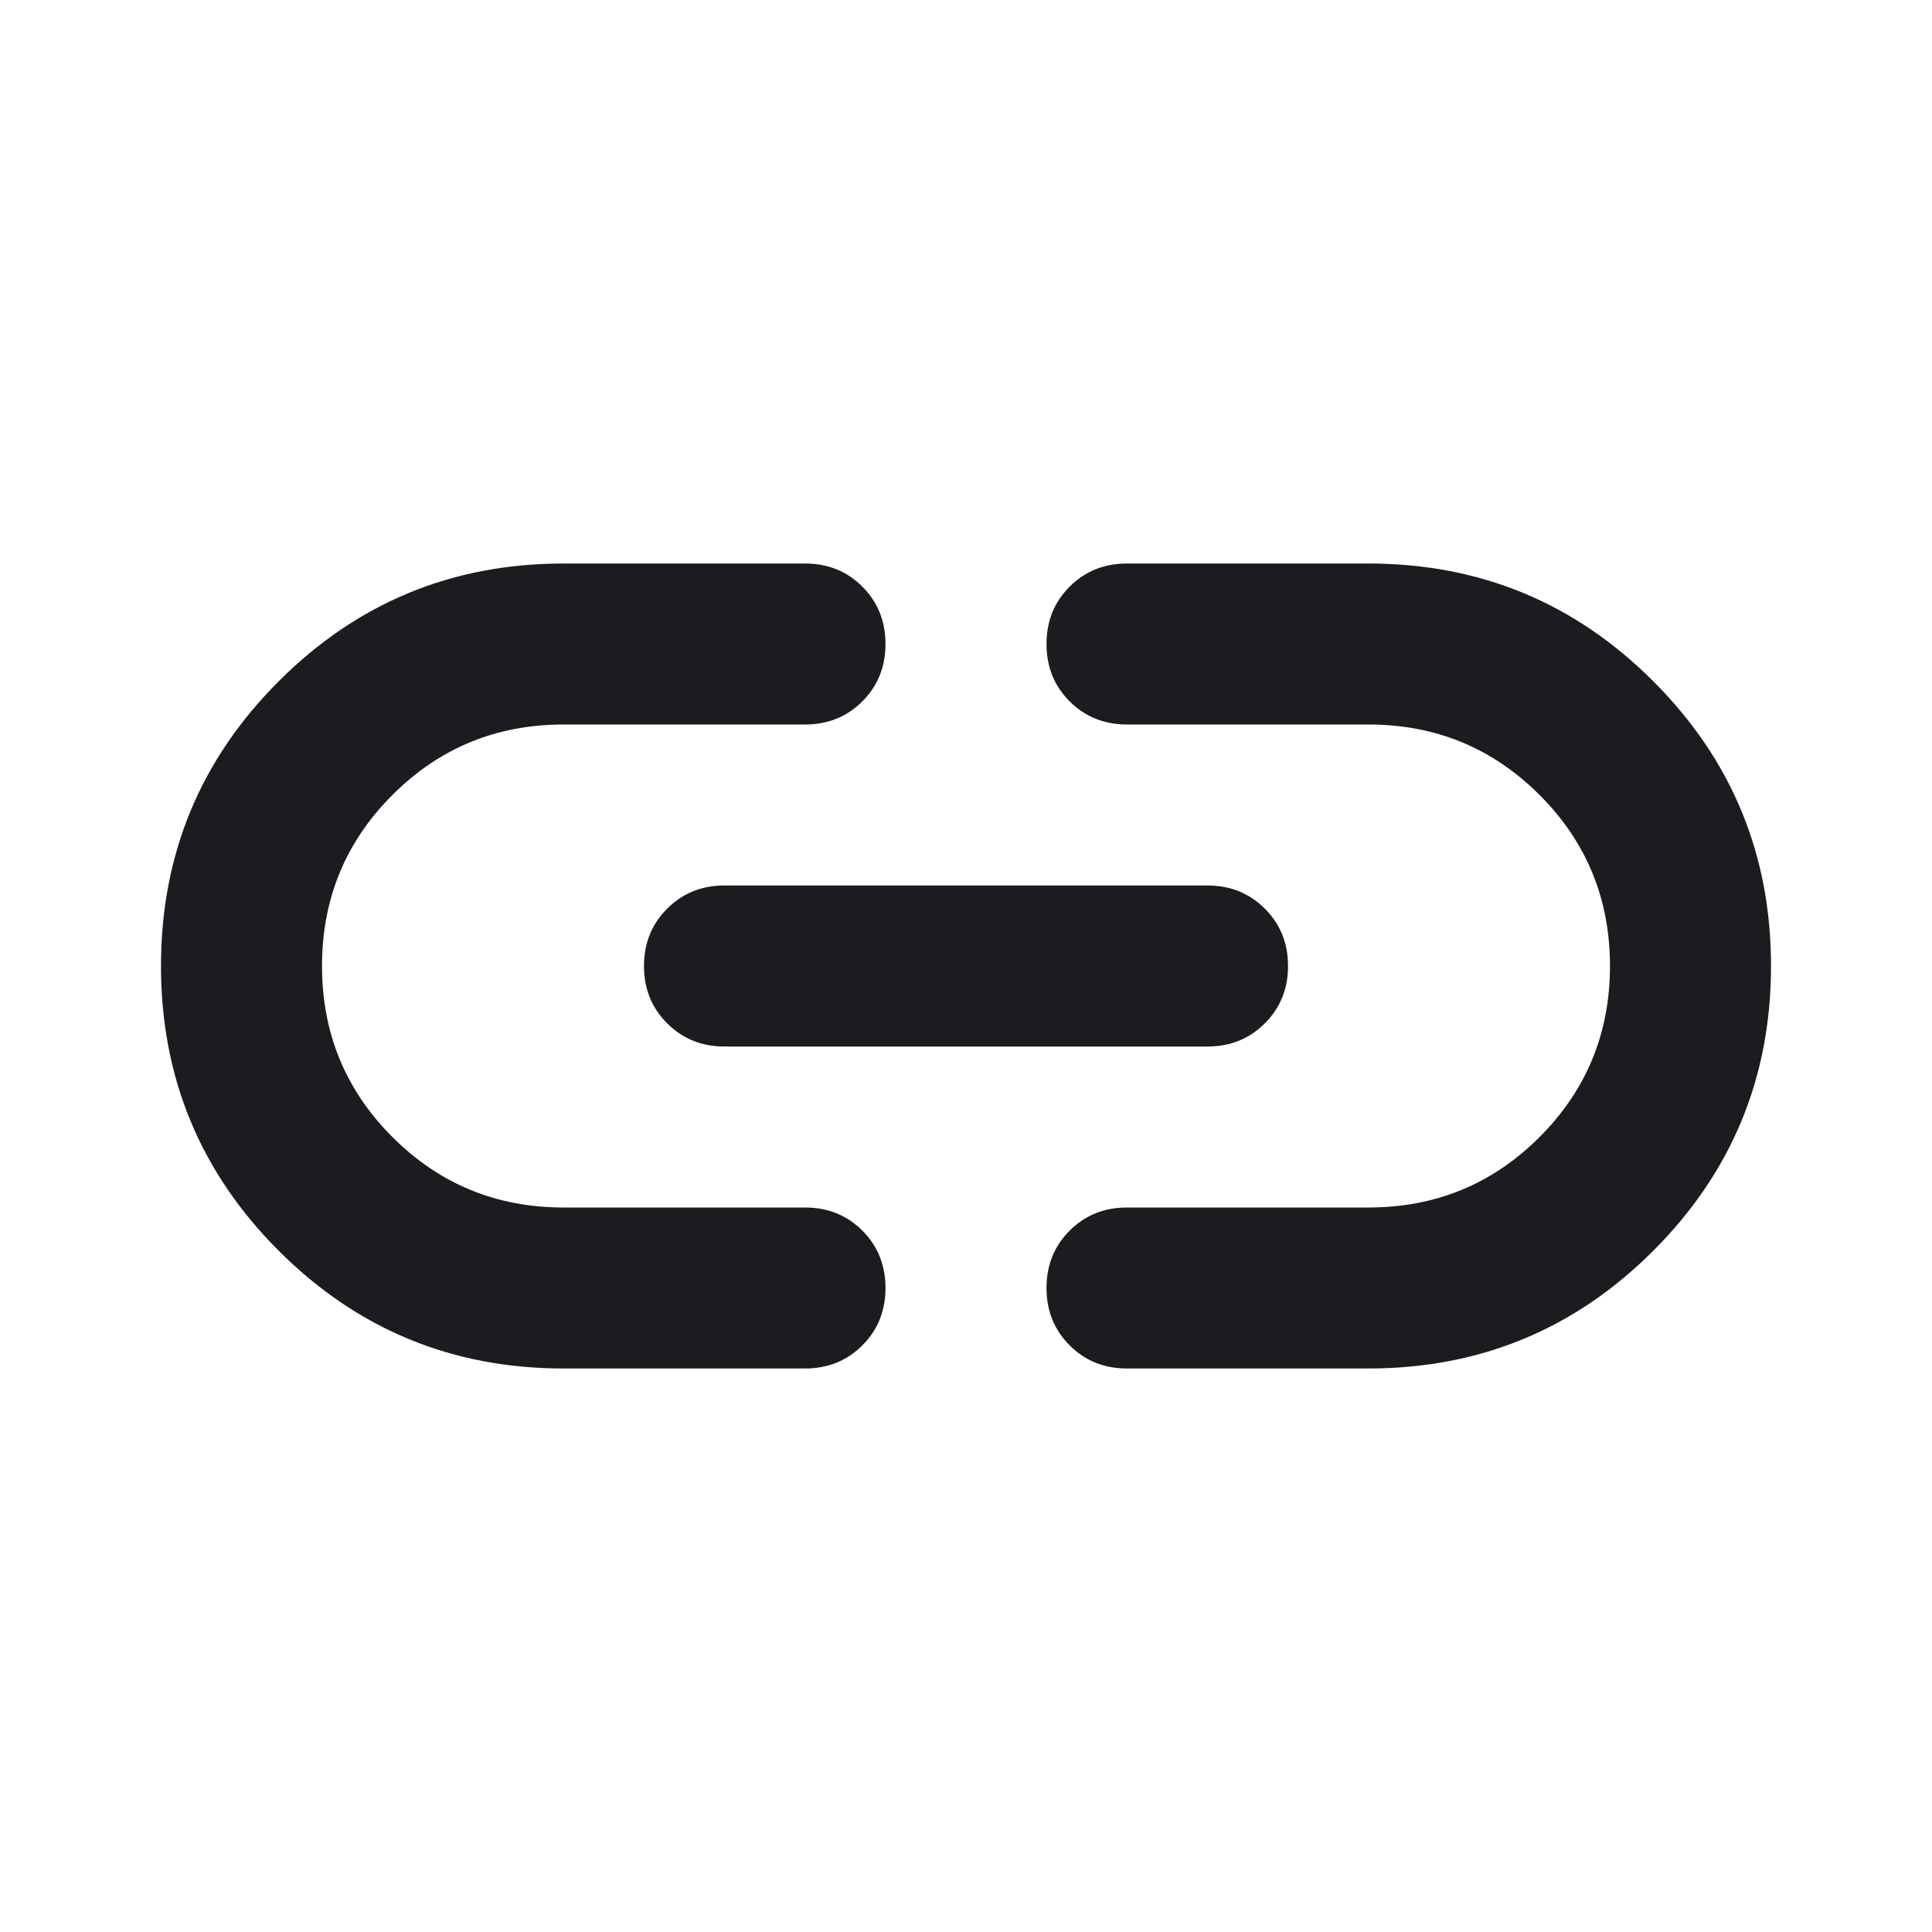
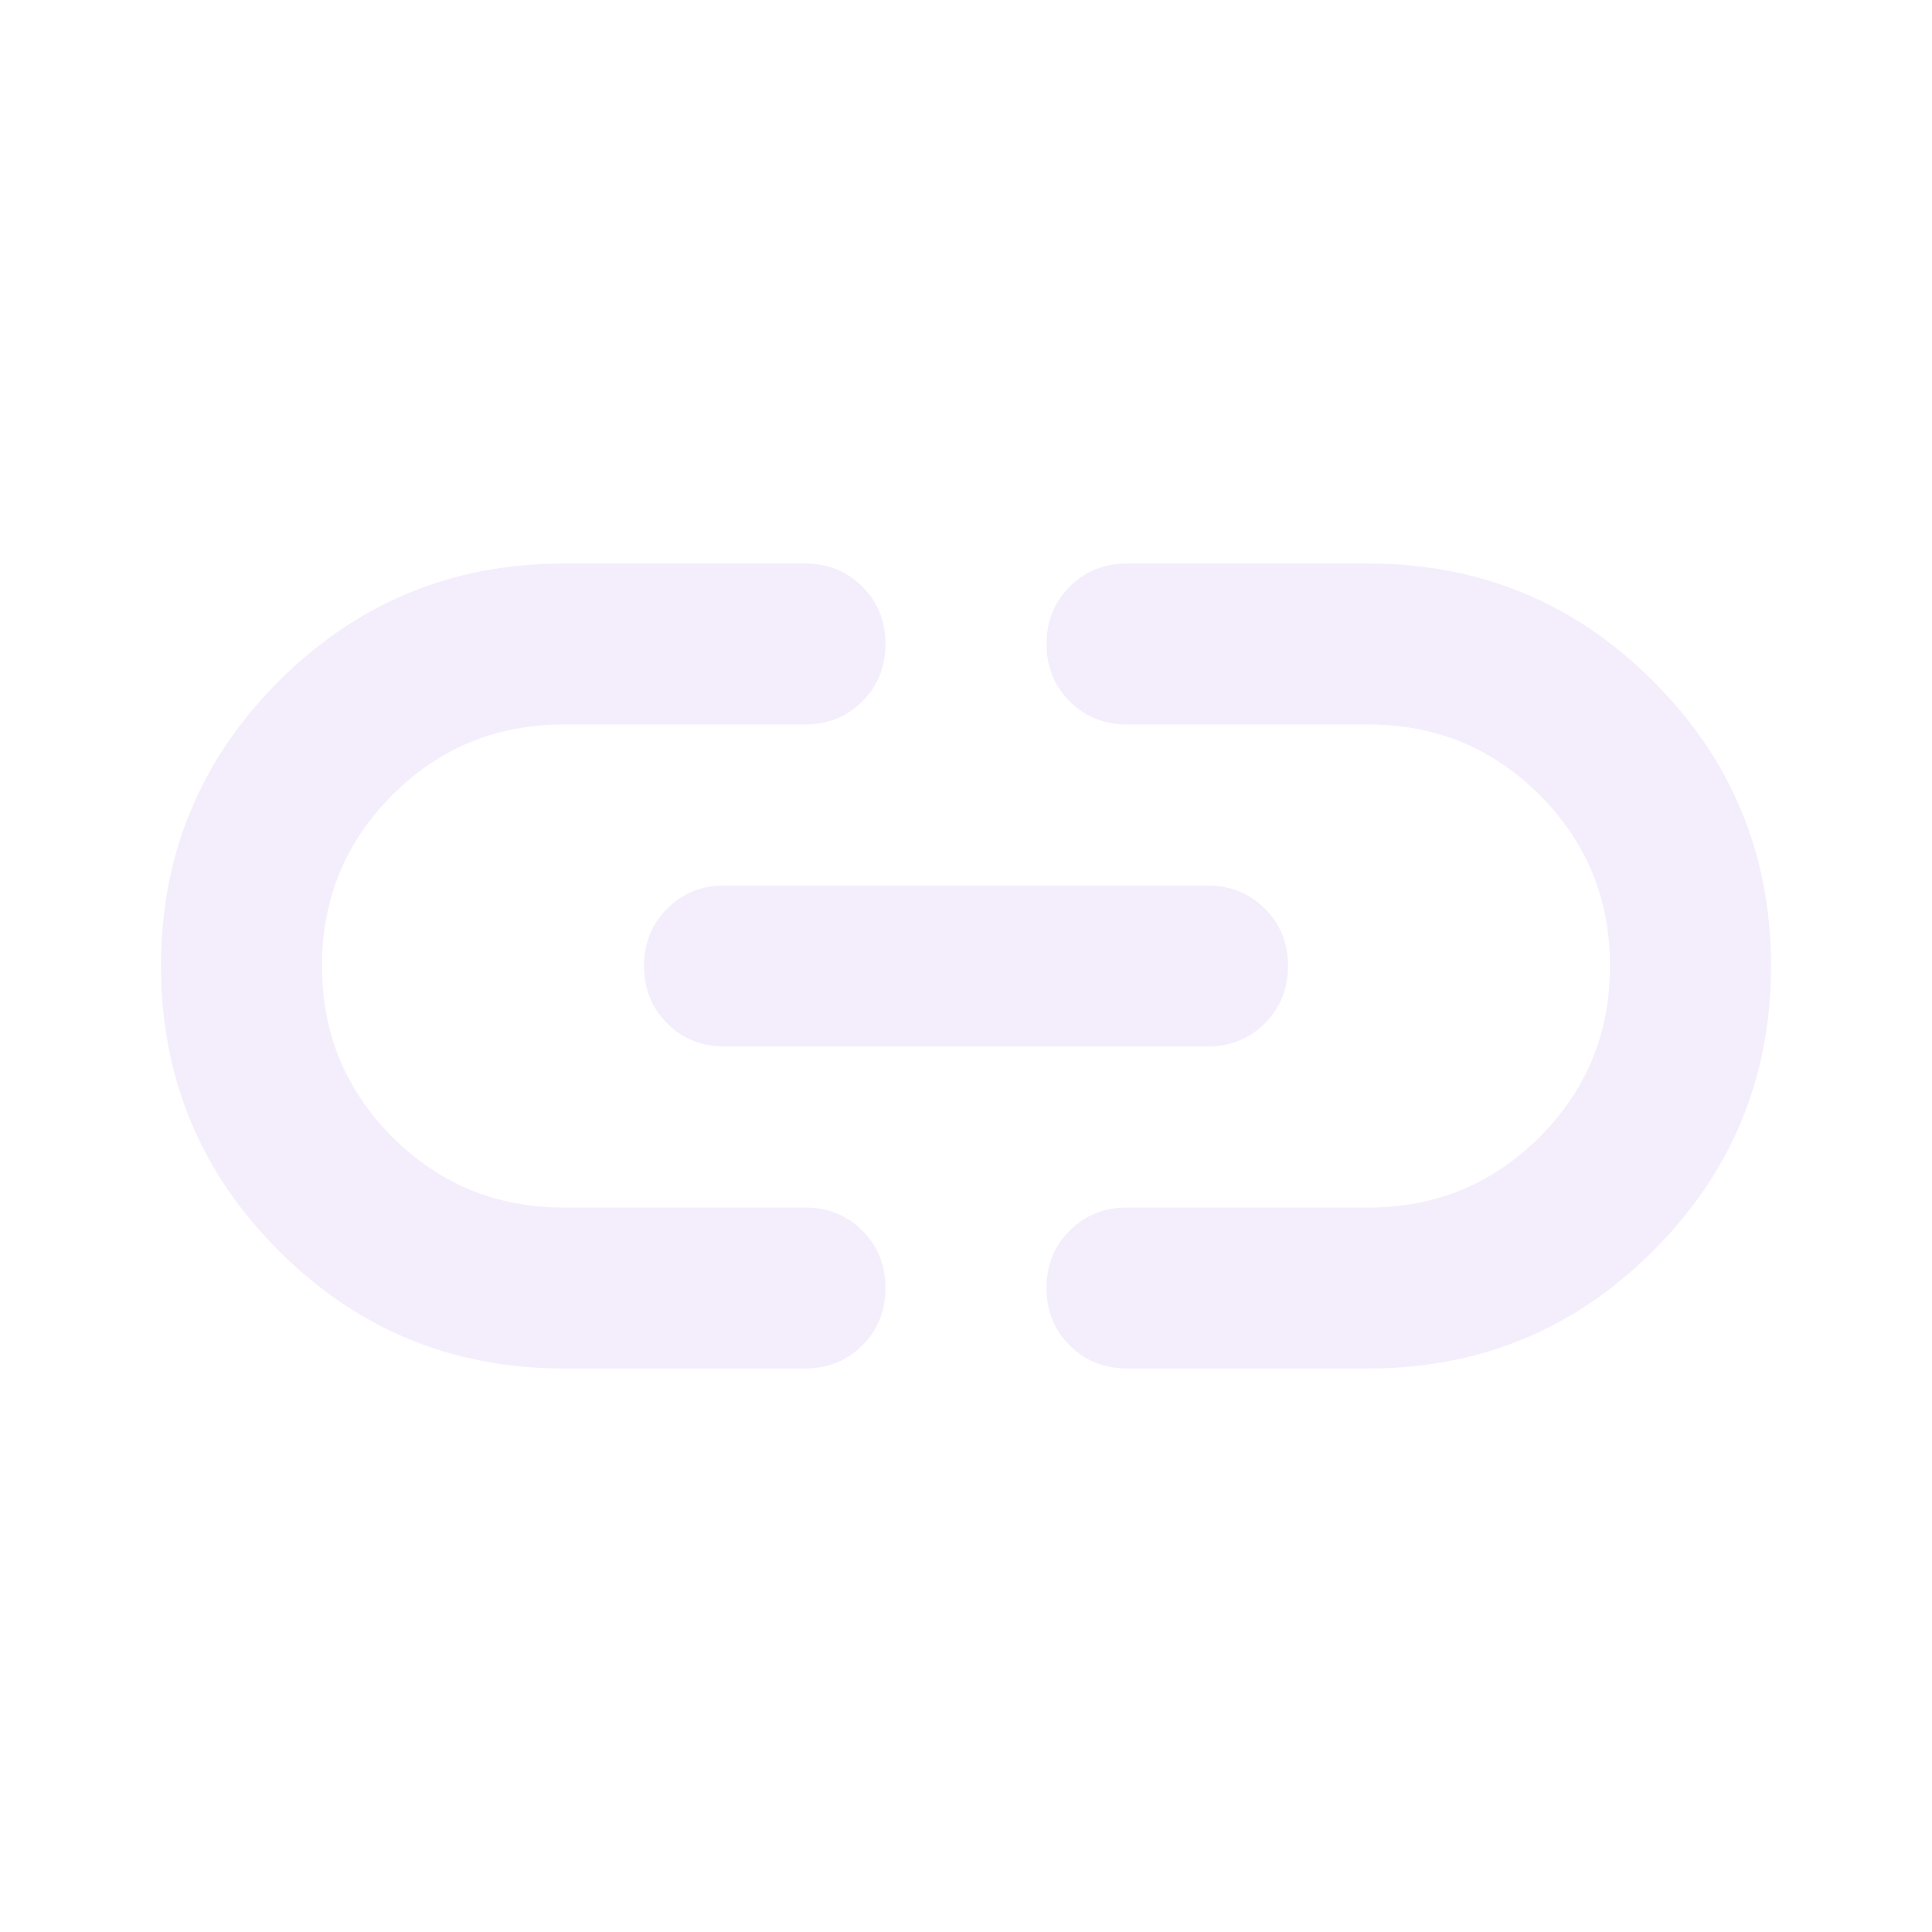
<svg xmlns="http://www.w3.org/2000/svg" width="34" height="34" viewBox="0 0 34 34" fill="none">
  <mask id="mask0_7_330" style="mask-type:alpha" maskUnits="userSpaceOnUse" x="0" y="0" width="34" height="34">
-     <rect width="34" height="34" fill="#D9D9D9" />
+     <rect width="34" height="34" fill="#F4EEFC" />
  </mask>
  <g mask="url(#mask0_7_330)">
-     <path d="M9.917 24.083C7.957 24.083 6.287 23.393 4.905 22.011C3.524 20.63 2.833 18.96 2.833 17C2.833 15.04 3.524 13.37 4.905 11.989C6.287 10.607 7.957 9.917 9.917 9.917H14.167C14.568 9.917 14.905 10.052 15.176 10.324C15.448 10.595 15.583 10.932 15.583 11.333C15.583 11.735 15.448 12.071 15.176 12.343C14.905 12.614 14.568 12.75 14.167 12.75H9.917C8.736 12.75 7.733 13.163 6.906 13.99C6.08 14.816 5.667 15.819 5.667 17C5.667 18.18 6.08 19.184 6.906 20.01C7.733 20.837 8.736 21.25 9.917 21.25H14.167C14.568 21.25 14.905 21.386 15.176 21.657C15.448 21.929 15.583 22.265 15.583 22.667C15.583 23.068 15.448 23.404 15.176 23.676C14.905 23.948 14.568 24.083 14.167 24.083H9.917ZM12.75 18.417C12.349 18.417 12.012 18.281 11.741 18.009C11.469 17.738 11.333 17.401 11.333 17C11.333 16.599 11.469 16.262 11.741 15.991C12.012 15.719 12.349 15.583 12.75 15.583H21.25C21.651 15.583 21.988 15.719 22.259 15.991C22.531 16.262 22.667 16.599 22.667 17C22.667 17.401 22.531 17.738 22.259 18.009C21.988 18.281 21.651 18.417 21.25 18.417H12.75ZM19.833 24.083C19.432 24.083 19.096 23.948 18.824 23.676C18.552 23.404 18.417 23.068 18.417 22.667C18.417 22.265 18.552 21.929 18.824 21.657C19.096 21.386 19.432 21.25 19.833 21.25H24.083C25.264 21.25 26.267 20.837 27.094 20.01C27.92 19.184 28.333 18.18 28.333 17C28.333 15.819 27.92 14.816 27.094 13.99C26.267 13.163 25.264 12.75 24.083 12.75H19.833C19.432 12.75 19.096 12.614 18.824 12.343C18.552 12.071 18.417 11.735 18.417 11.333C18.417 10.932 18.552 10.595 18.824 10.324C19.096 10.052 19.432 9.917 19.833 9.917H24.083C26.043 9.917 27.714 10.607 29.095 11.989C30.476 13.37 31.167 15.04 31.167 17C31.167 18.96 30.476 20.63 29.095 22.011C27.714 23.393 26.043 24.083 24.083 24.083H19.833Z" fill="#1C1B1F" />
+     <path d="M9.917 24.083C7.957 24.083 6.287 23.393 4.905 22.011C3.524 20.63 2.833 18.96 2.833 17C2.833 15.04 3.524 13.37 4.905 11.989C6.287 10.607 7.957 9.917 9.917 9.917H14.167C14.568 9.917 14.905 10.052 15.176 10.324C15.448 10.595 15.583 10.932 15.583 11.333C15.583 11.735 15.448 12.071 15.176 12.343C14.905 12.614 14.568 12.75 14.167 12.75H9.917C8.736 12.75 7.733 13.163 6.906 13.99C6.08 14.816 5.667 15.819 5.667 17C5.667 18.18 6.08 19.184 6.906 20.01C7.733 20.837 8.736 21.25 9.917 21.25H14.167C14.568 21.25 14.905 21.386 15.176 21.657C15.448 21.929 15.583 22.265 15.583 22.667C15.583 23.068 15.448 23.404 15.176 23.676C14.905 23.948 14.568 24.083 14.167 24.083H9.917ZM12.75 18.417C12.349 18.417 12.012 18.281 11.741 18.009C11.469 17.738 11.333 17.401 11.333 17C11.333 16.599 11.469 16.262 11.741 15.991C12.012 15.719 12.349 15.583 12.75 15.583H21.25C21.651 15.583 21.988 15.719 22.259 15.991C22.531 16.262 22.667 16.599 22.667 17C22.667 17.401 22.531 17.738 22.259 18.009C21.988 18.281 21.651 18.417 21.25 18.417H12.75ZM19.833 24.083C19.432 24.083 19.096 23.948 18.824 23.676C18.552 23.404 18.417 23.068 18.417 22.667C18.417 22.265 18.552 21.929 18.824 21.657C19.096 21.386 19.432 21.25 19.833 21.25H24.083C25.264 21.25 26.267 20.837 27.094 20.01C27.92 19.184 28.333 18.18 28.333 17C28.333 15.819 27.92 14.816 27.094 13.99C26.267 13.163 25.264 12.75 24.083 12.75H19.833C19.432 12.75 19.096 12.614 18.824 12.343C18.552 12.071 18.417 11.735 18.417 11.333C18.417 10.932 18.552 10.595 18.824 10.324C19.096 10.052 19.432 9.917 19.833 9.917H24.083C26.043 9.917 27.714 10.607 29.095 11.989C30.476 13.37 31.167 15.04 31.167 17C31.167 18.96 30.476 20.63 29.095 22.011C27.714 23.393 26.043 24.083 24.083 24.083H19.833Z" fill="#F4EEFC" />
  </g>
</svg>
